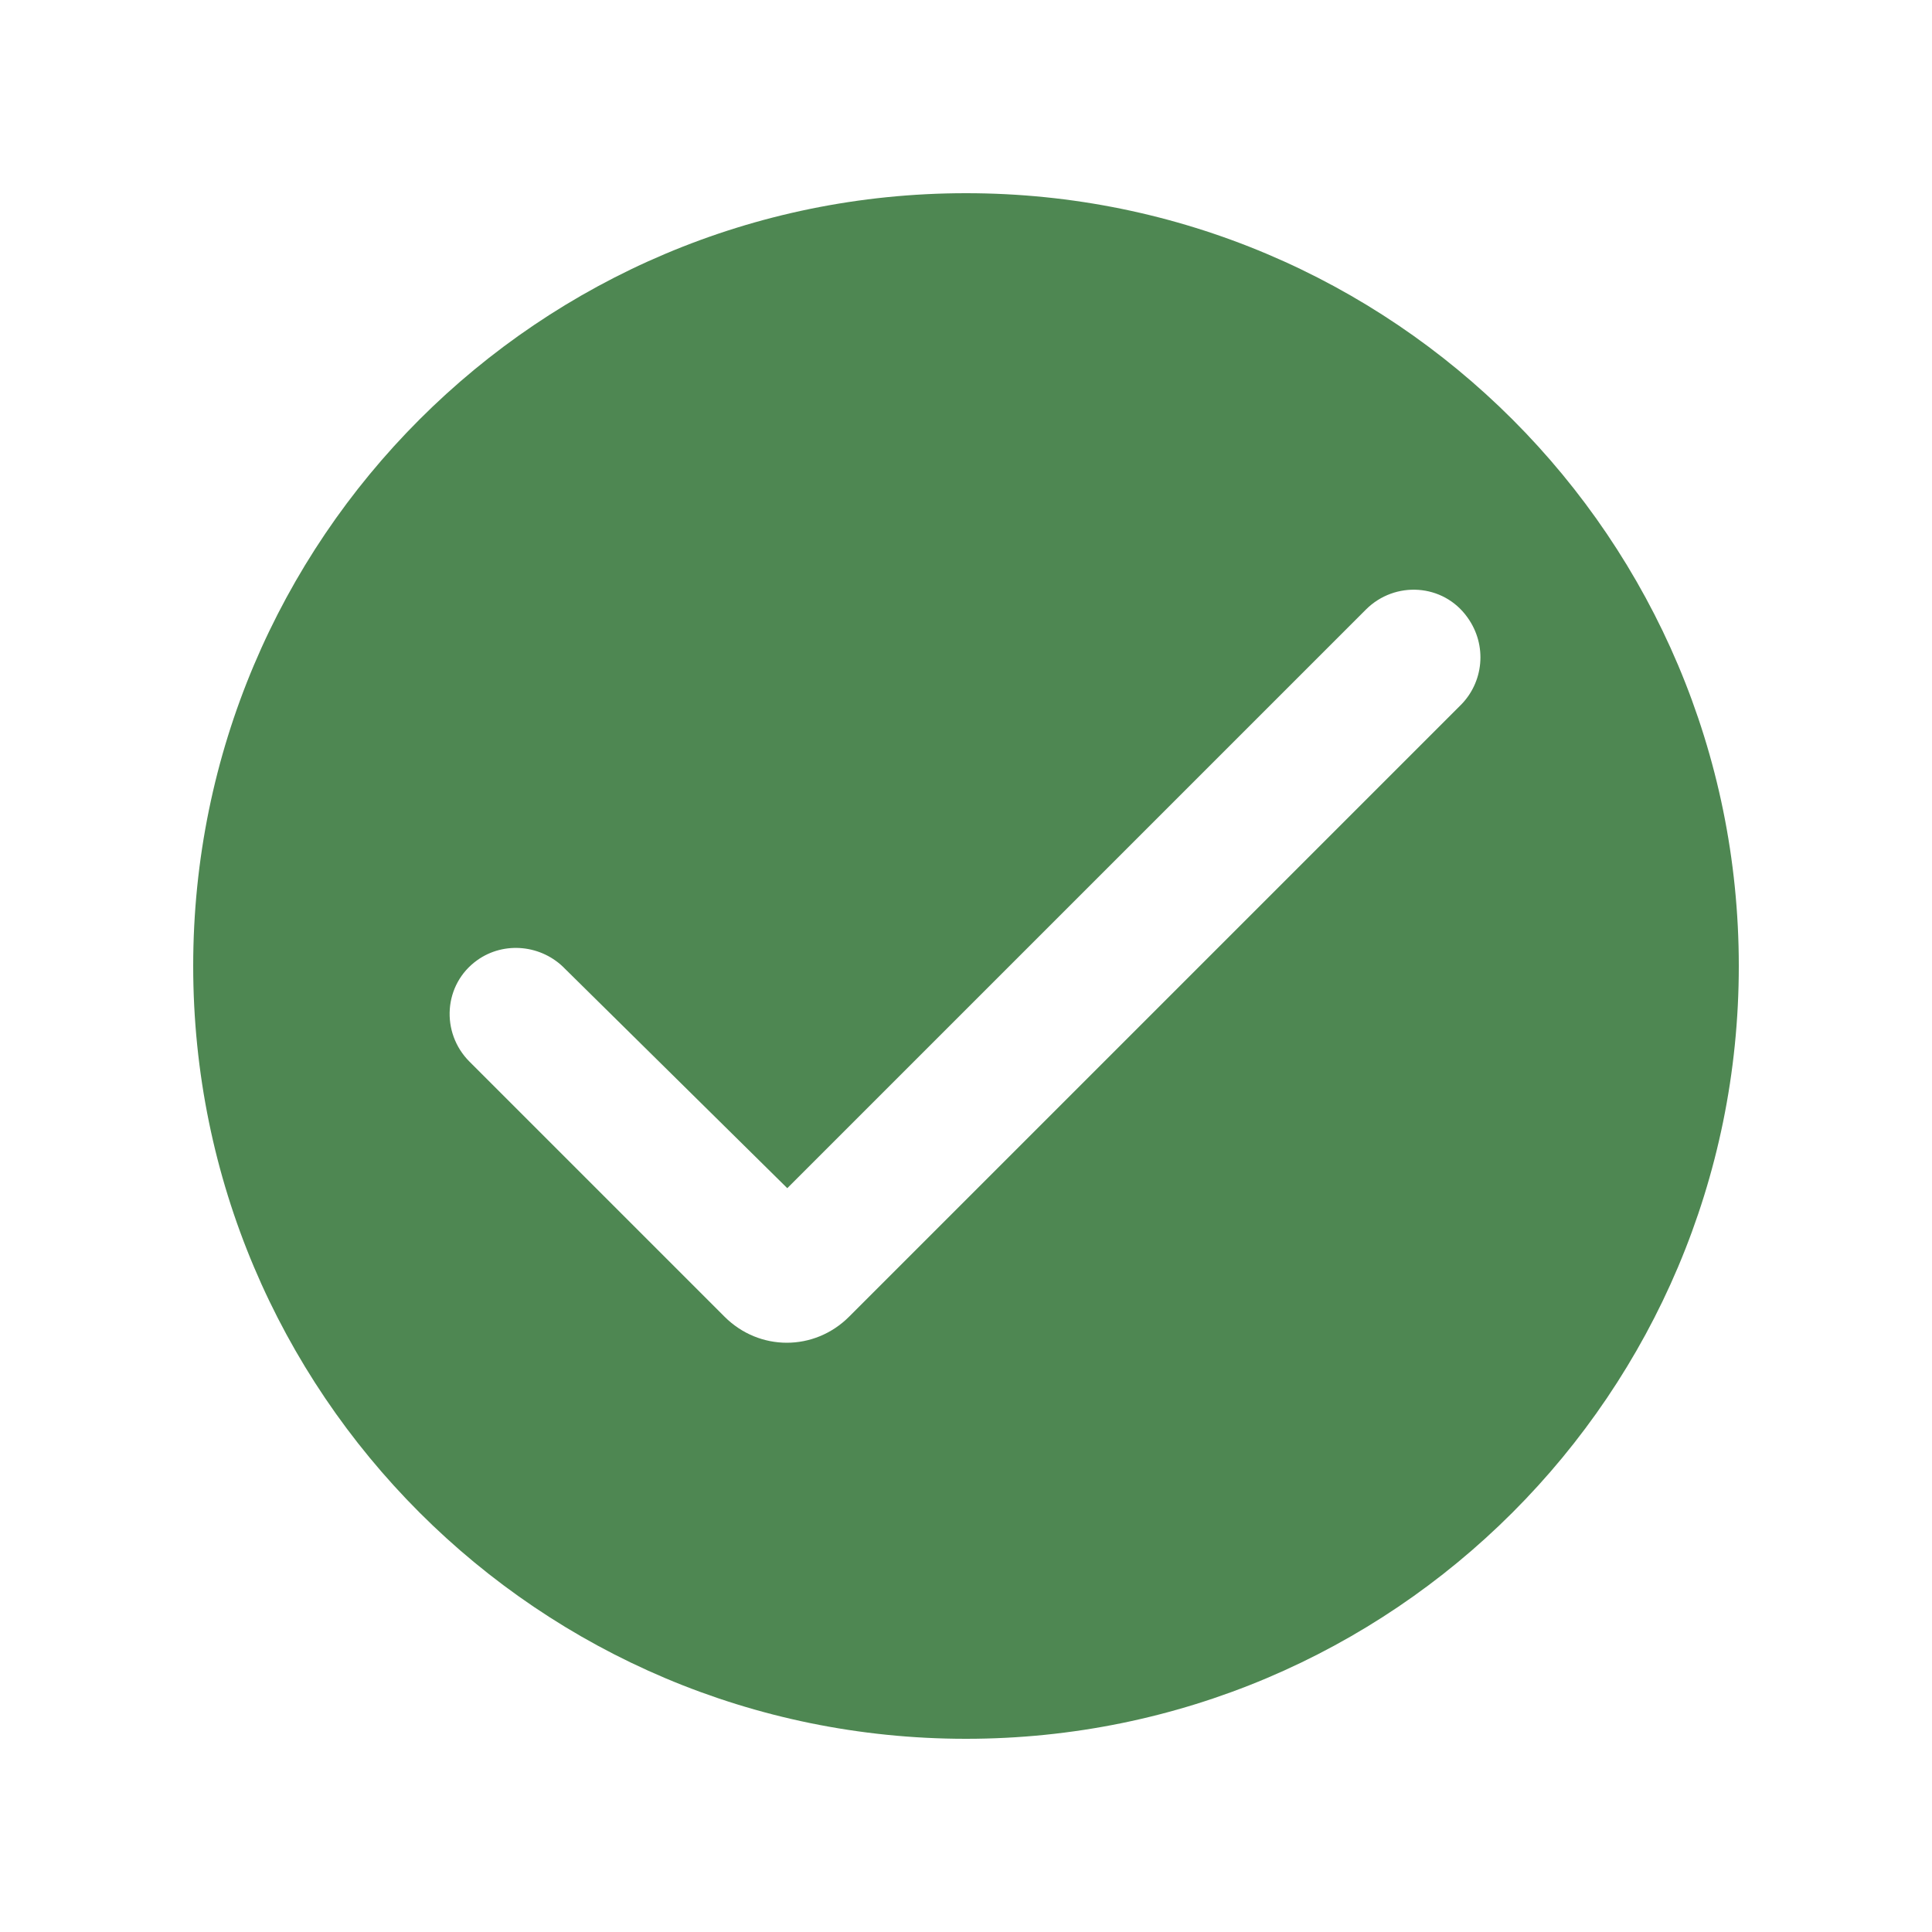
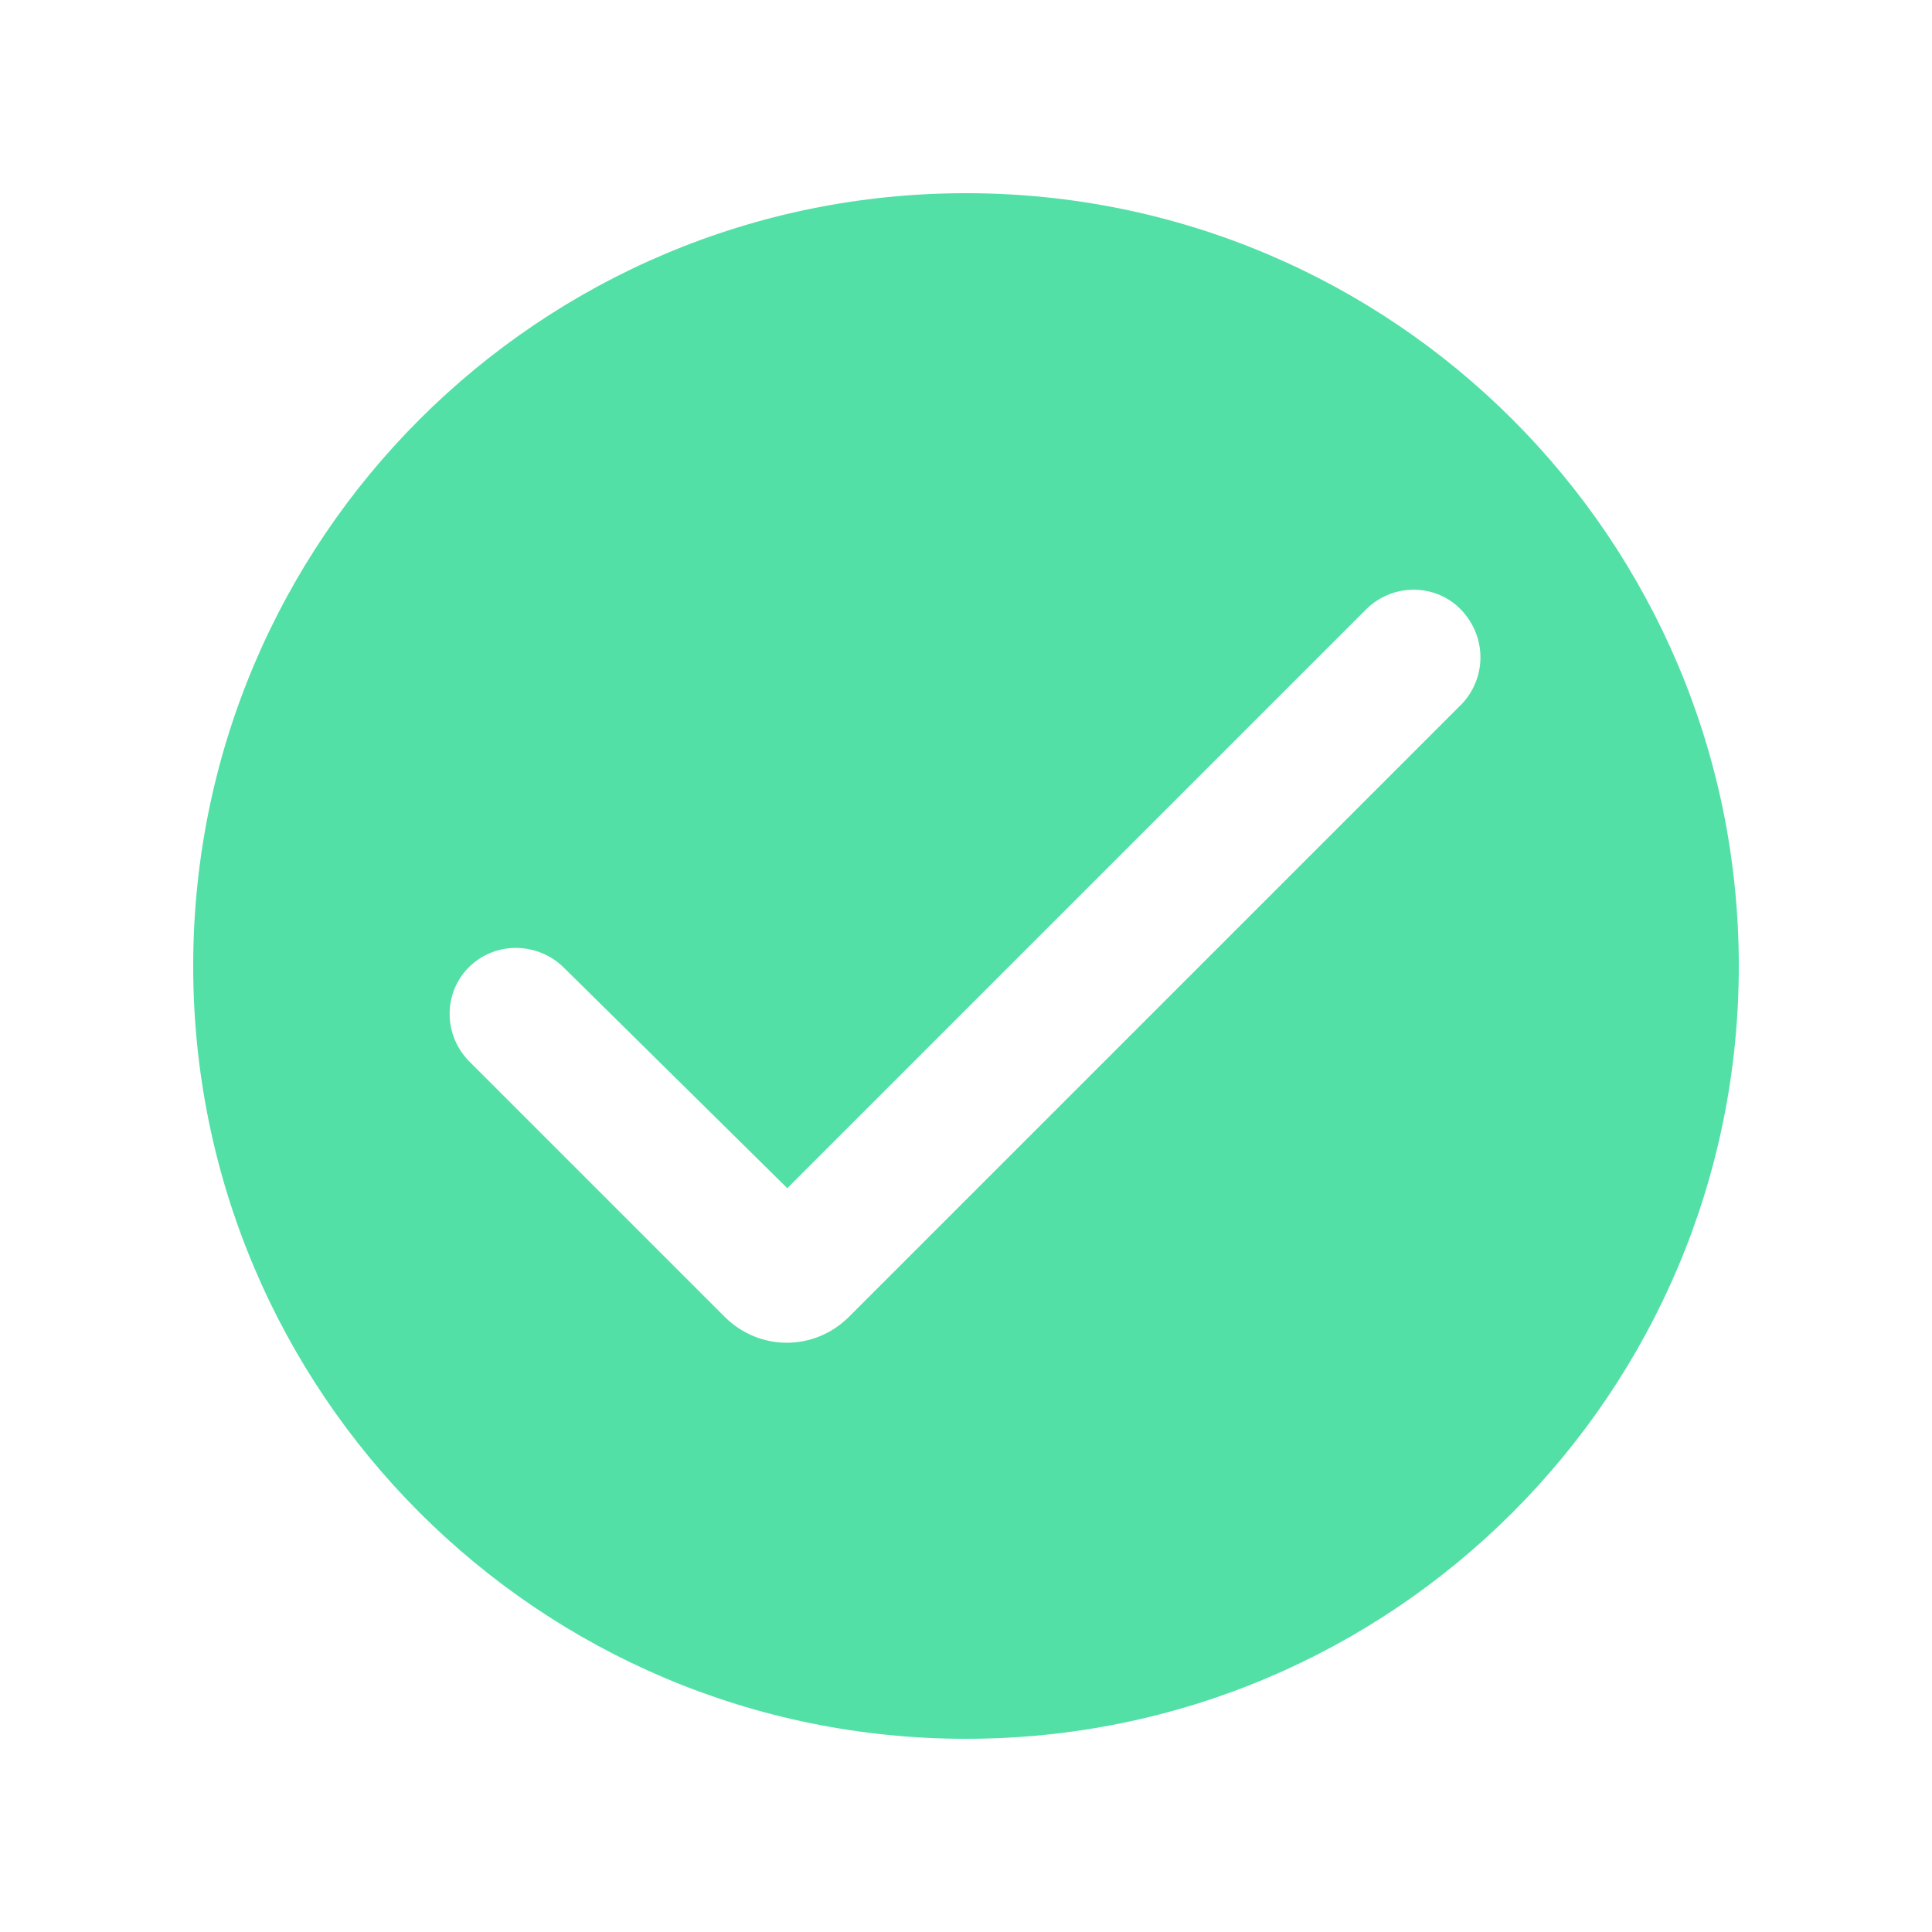
<svg xmlns="http://www.w3.org/2000/svg" t="1761899955204" class="icon" viewBox="0 0 1024 1024" version="1.1" p-id="2287" width="128" height="128">
-   <path d="M512 102.4c-226.304 0-409.6 183.296-409.6 409.6s183.296 409.6 409.6 409.6 409.6-183.296 409.6-409.6-183.296-409.6-409.6-409.6z m261.632 271.872l-306.176 306.176-17.408 17.408c-18.432 18.432-47.616 18.432-66.048 0l-17.408-17.408-117.76-117.76c-15.36-15.36-13.824-40.96 4.096-53.76 14.336-10.24 34.304-8.192 46.592 4.608l117.76 116.224 306.688-306.688c15.36-15.36 40.96-13.824 53.76 4.096 10.752 14.848 8.704 34.816-4.096 47.104z" p-id="2288" fill="#4e8752" />
+   <path d="M512 102.4c-226.304 0-409.6 183.296-409.6 409.6s183.296 409.6 409.6 409.6 409.6-183.296 409.6-409.6-183.296-409.6-409.6-409.6z m261.632 271.872l-306.176 306.176-17.408 17.408c-18.432 18.432-47.616 18.432-66.048 0l-17.408-17.408-117.76-117.76c-15.36-15.36-13.824-40.96 4.096-53.76 14.336-10.24 34.304-8.192 46.592 4.608l117.76 116.224 306.688-306.688c15.36-15.36 40.96-13.824 53.76 4.096 10.752 14.848 8.704 34.816-4.096 47.104z" p-id="2288" fill="#52e0a6" />
</svg>
